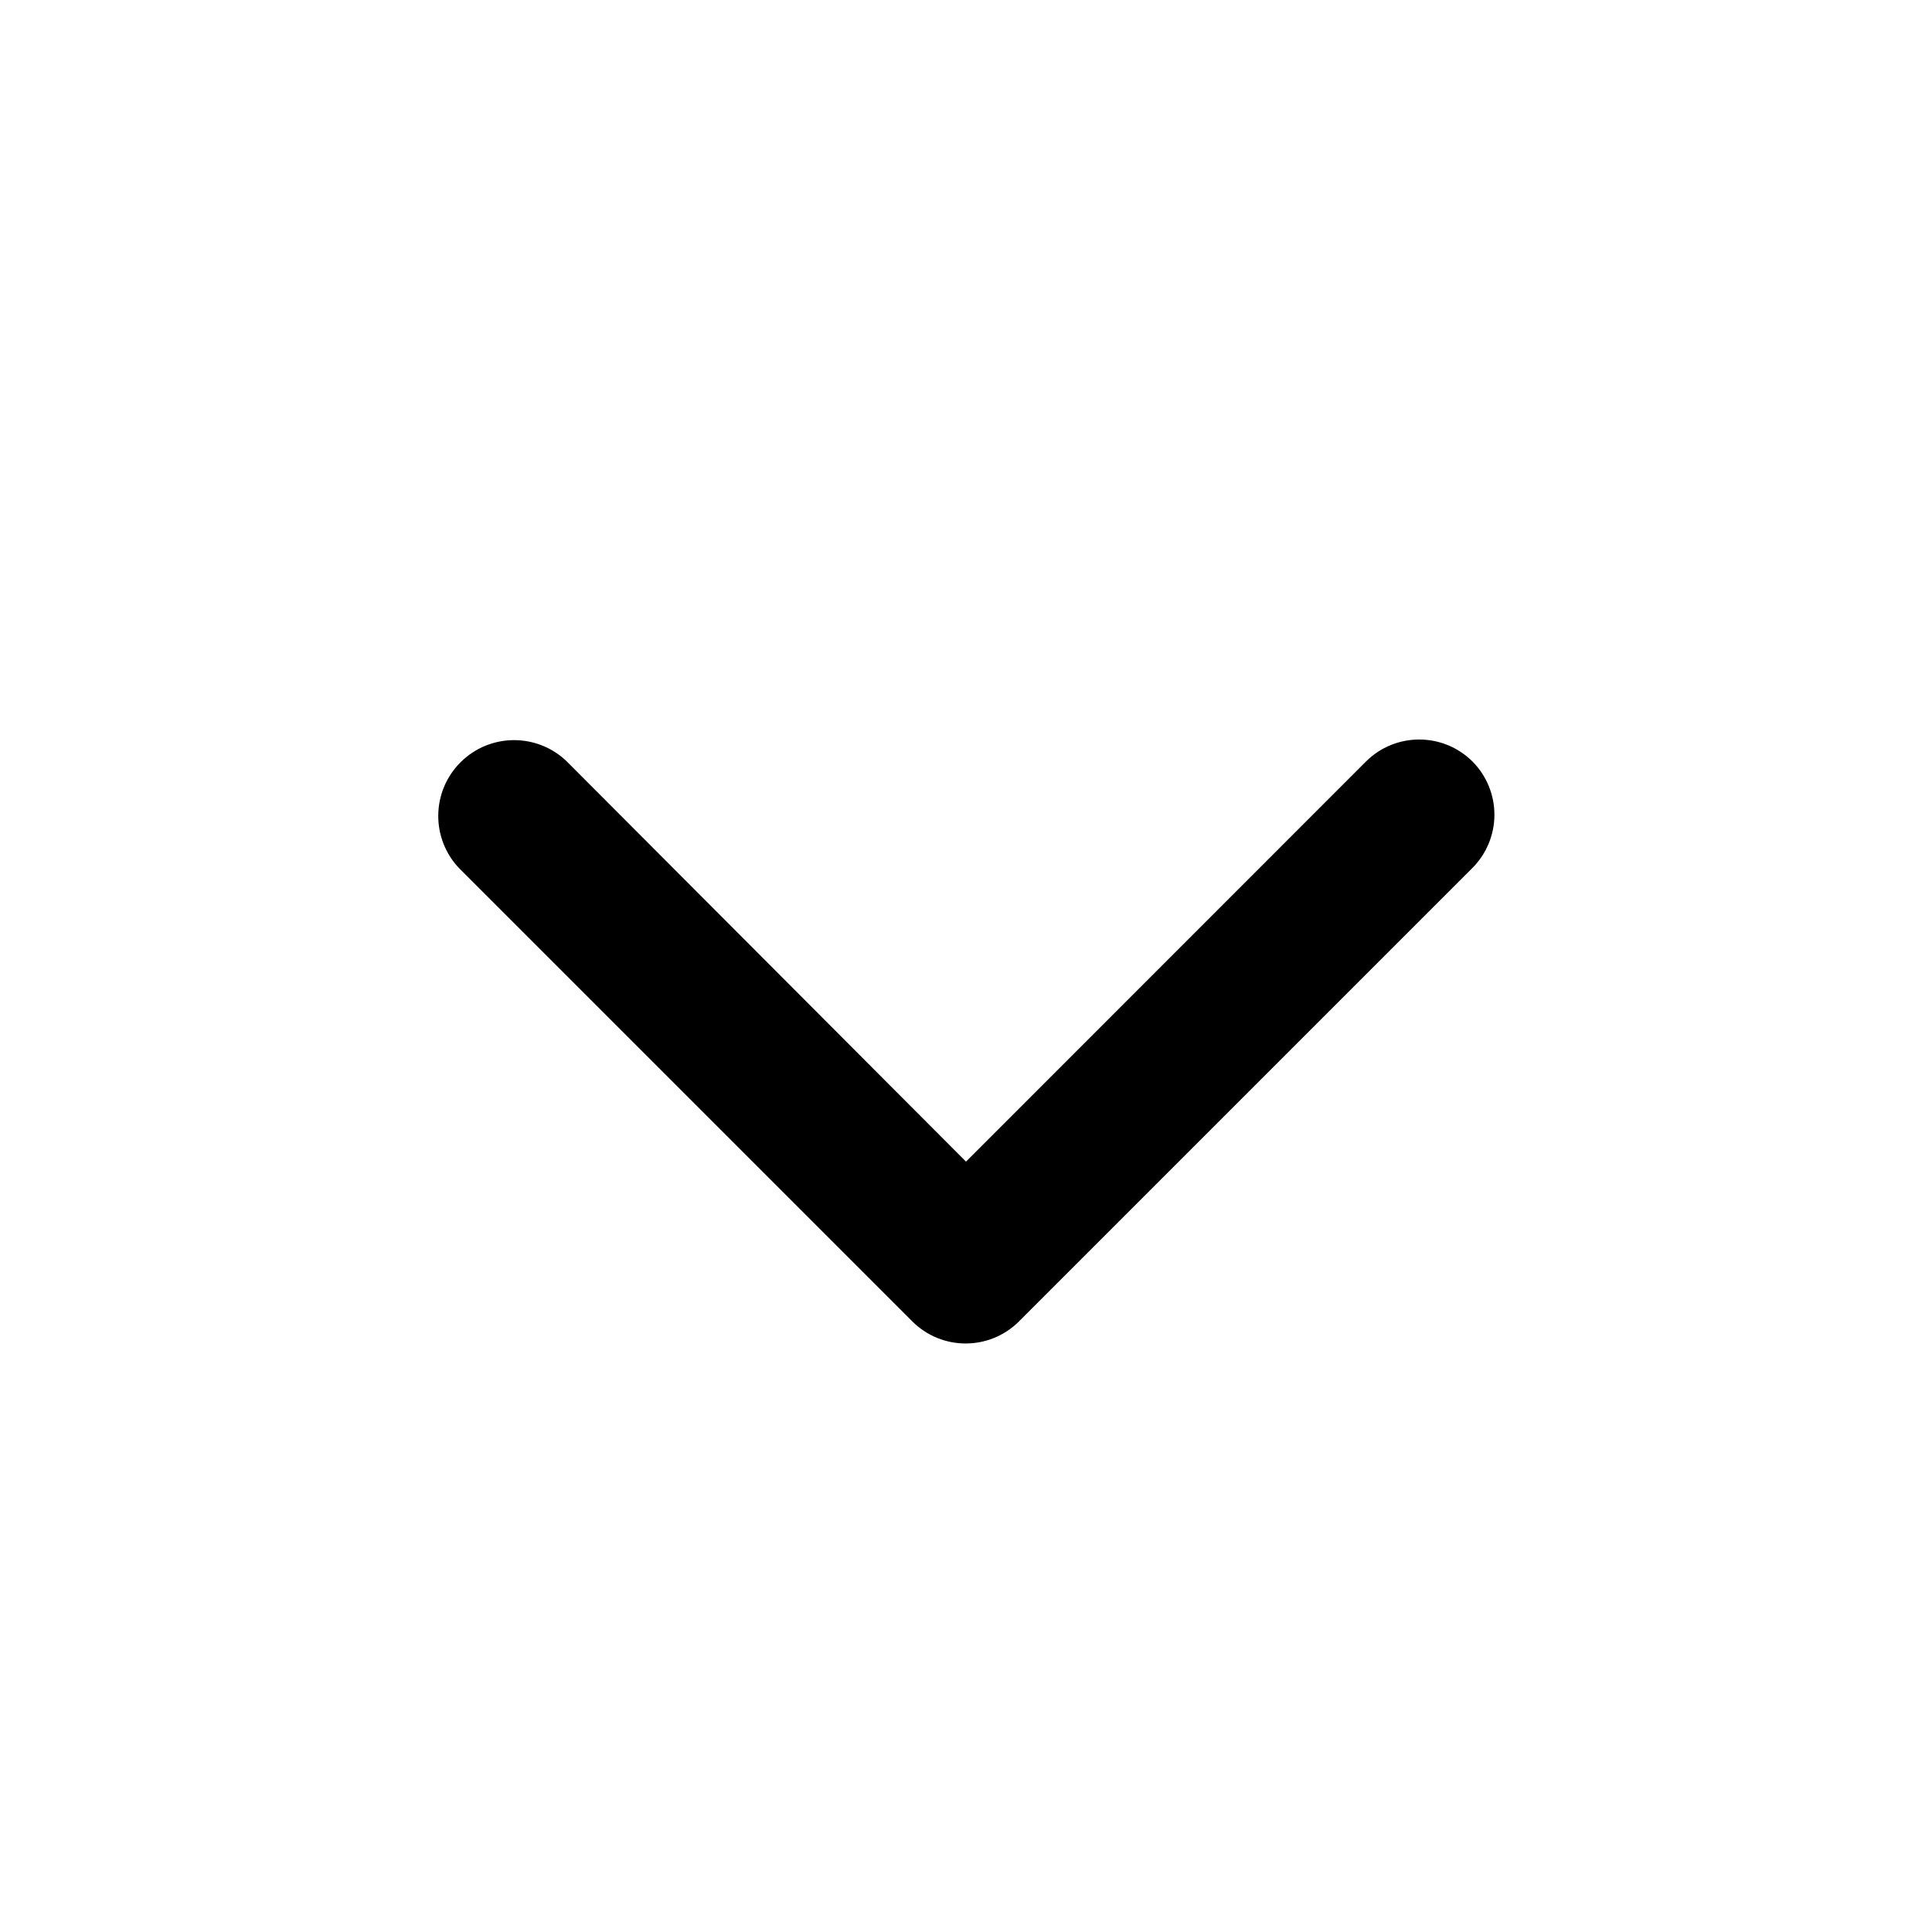
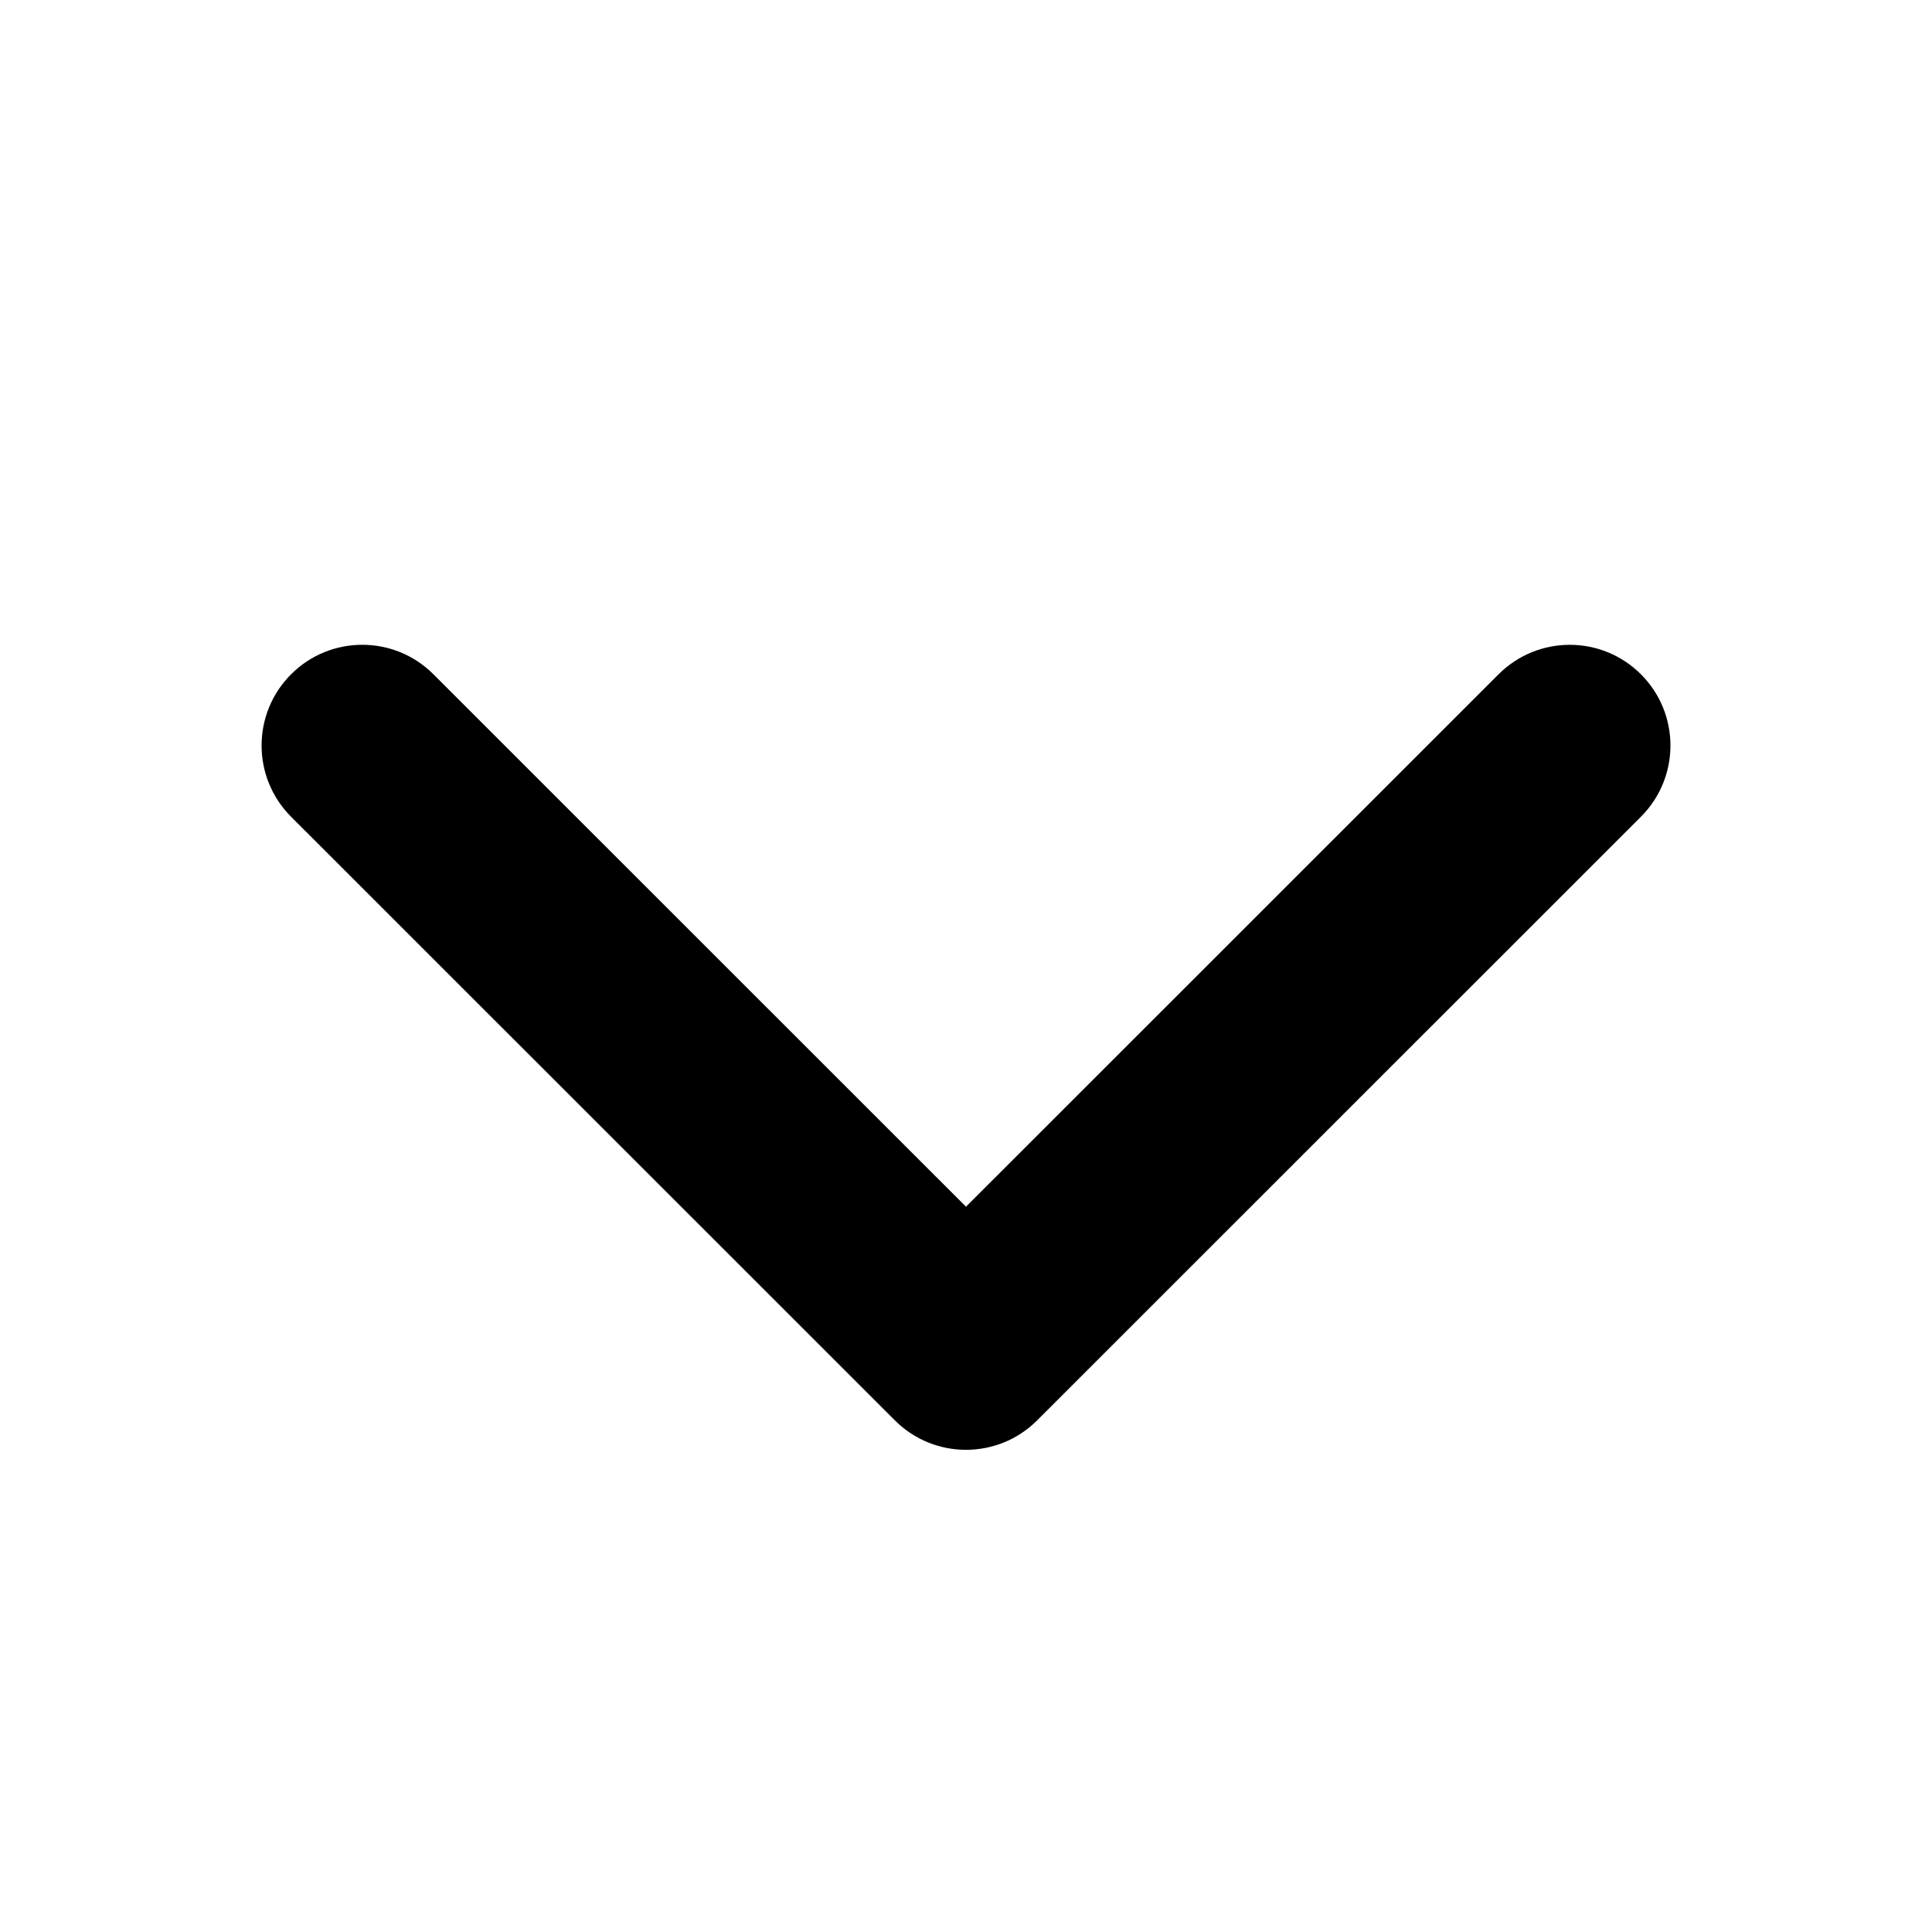
- <svg xmlns="http://www.w3.org/2000/svg" viewBox="0 0 16 16">
-   <path d="M12.194 6.306a.625.625 0 0 0-.881 0L8 9.62 4.694 6.306a.628.628 0 0 0-.888.888l3.75 3.75a.625.625 0 0 0 .882 0l3.75-3.75a.625.625 0 0 0 .006-.888Z" />
+ <svg xmlns="http://www.w3.org/2000/svg" viewBox="0 0 12 12">
+   <path fill-rule="evenodd" clip-rule="evenodd" d="M1.808 4.188a.625.625 0 0 1 .884 0L6 7.495l3.308-3.307a.625.625 0 1 1 .884.885l-3.75 3.749a.625.625 0 0 1-.884 0l-3.75-3.749a.626.626 0 0 1 0-.885Z" />
</svg>
